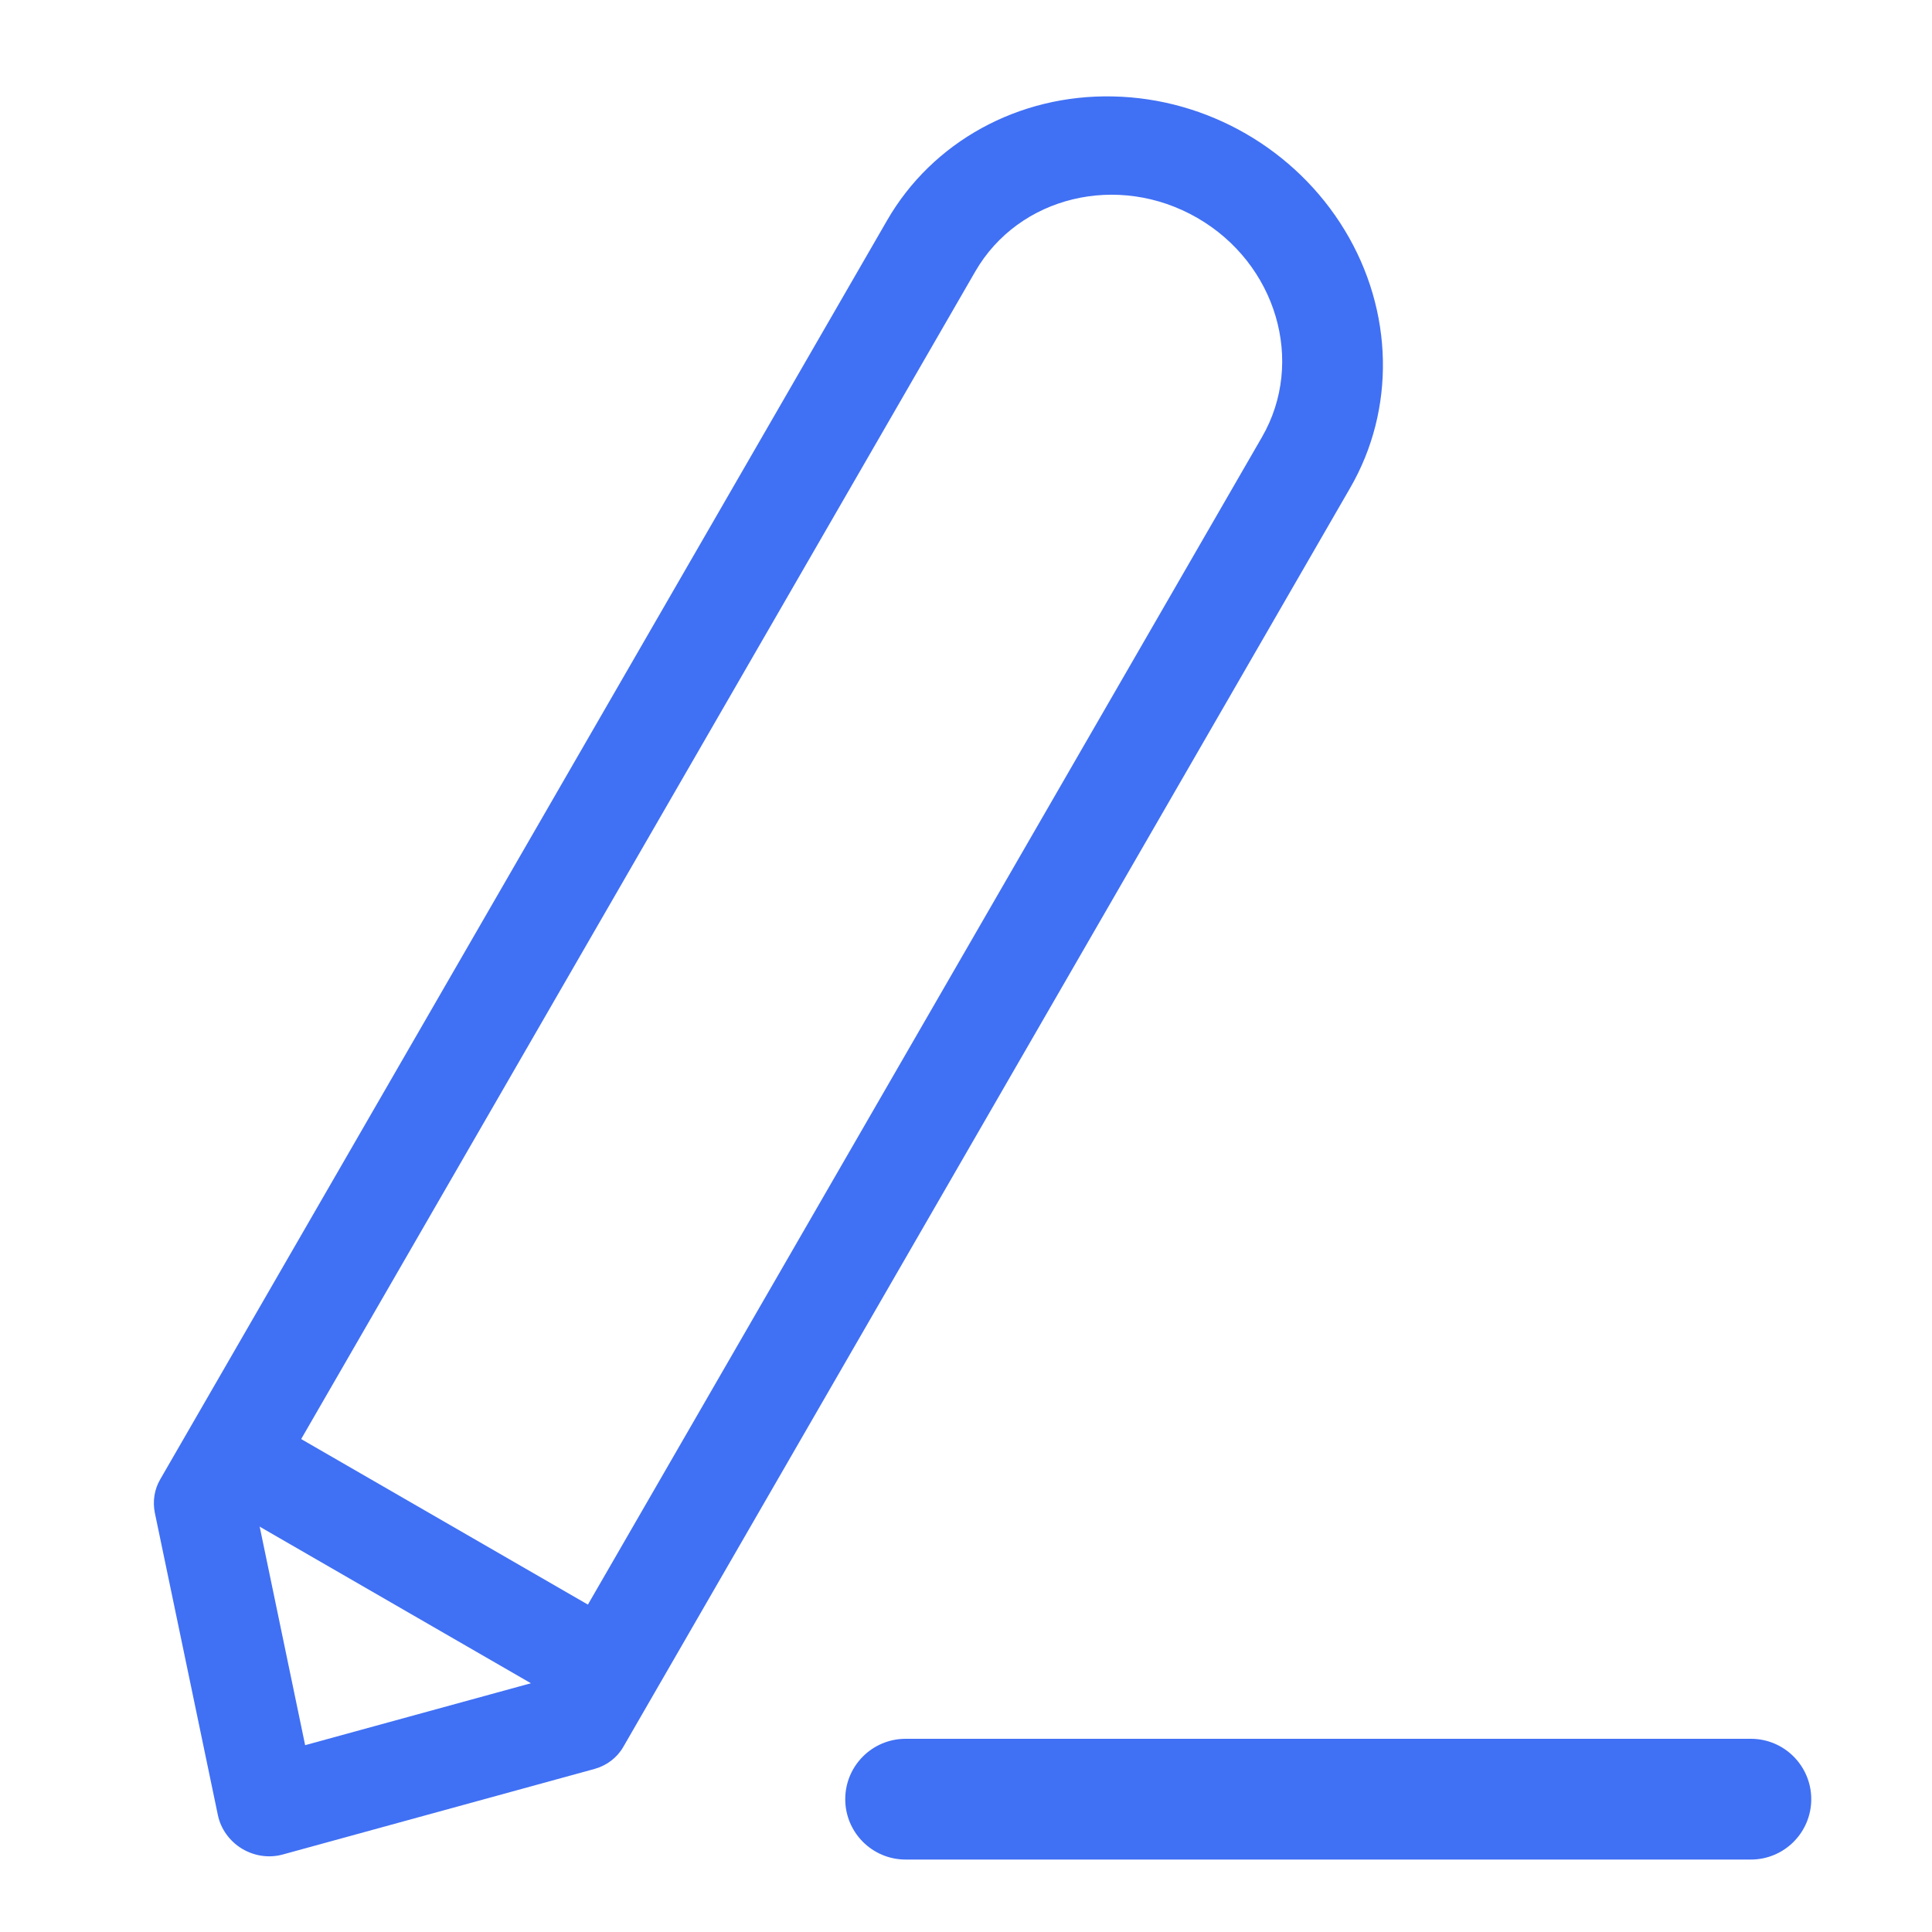
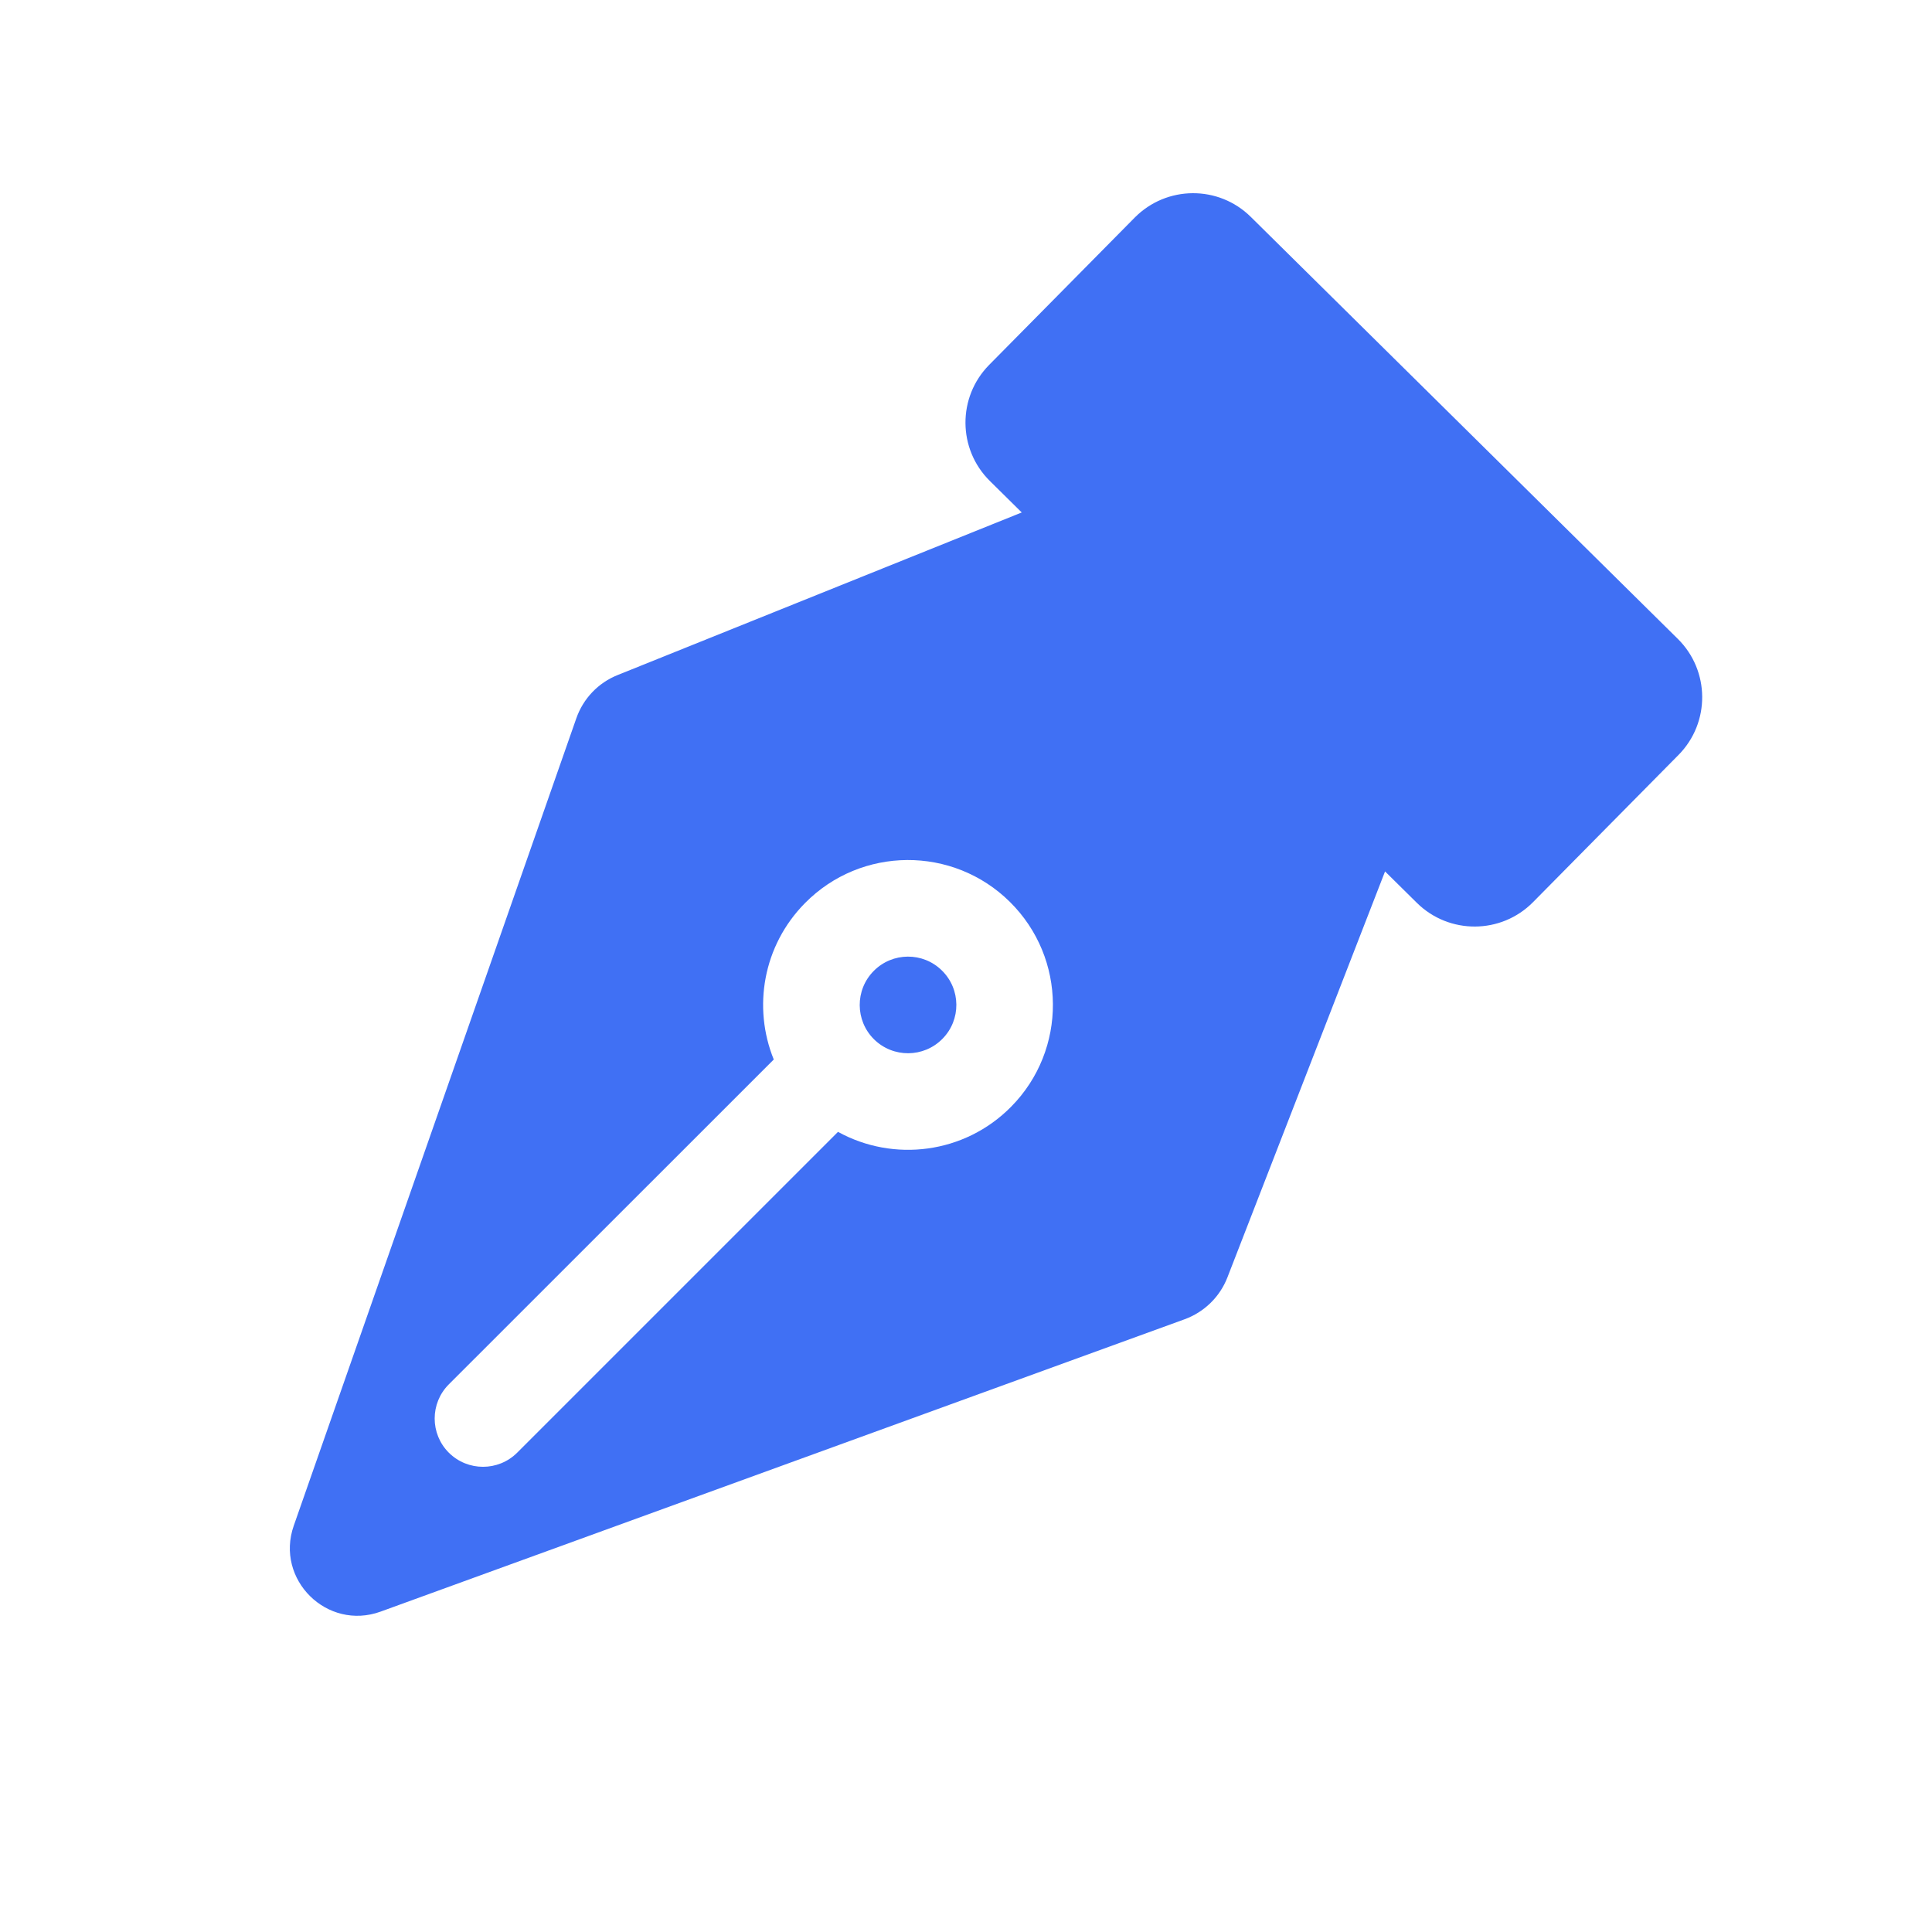
- <svg xmlns="http://www.w3.org/2000/svg" width="16" height="16" viewBox="0 0 16 16">
-   <g fill="none" fill-rule="evenodd">
-     <g transform="rotate(30 4.2 15.675)">
-       <path fill="#4070F4" fill-rule="nonzero" d="M2.124,16.457 C2.241,16.457 2.352,16.411 2.432,16.33 L4.315,14.424 C4.388,14.349 4.429,14.251 4.429,14.149 L4.429,2.109 C4.43,1.356 4.008,0.659 3.323,0.283 C2.637,-0.094 1.792,-0.094 1.107,0.283 C0.421,0.659 -0.001,1.356 9.45304196e-07,2.109 L9.45304196e-07,14.149 C9.45304196e-07,14.244 0.036,14.336 0.1,14.409 L1.803,16.315 C1.88,16.402 1.994,16.454 2.114,16.457 C2.117,16.457 2.121,16.457 2.124,16.457 Z M0.844,2.109 C0.844,1.389 1.457,0.805 2.215,0.805 C2.972,0.805 3.586,1.389 3.586,2.109 L3.586,13.99 L2.14,15.453 L0.844,14.001 L0.844,2.109 Z" />
-       <line x1=".645" x2="3.666" y1="13.674" y2="13.674" stroke="#4070F4" stroke-linecap="round" stroke-width=".8" />
-     </g>
-     <rect width="8" height="1" x="7" y="14.4" fill="#4070F4" rx=".5" />
-   </g>
+ <svg xmlns="http://www.w3.org/2000/svg" width="20" height="20" viewBox="0 0 20 20" fill="none">
+   <path d="M9.756 10.754C9.562 10.951 9.245 10.953 9.048 10.759C8.852 10.565 8.85 10.248 9.044 10.052C9.238 9.855 9.555 9.853 9.751 10.047C9.948 10.241 9.95 10.558 9.756 10.754Z" fill="#4070F4" />
+   <path fill-rule="evenodd" clip-rule="evenodd" d="M15.87 9.339C15.54 9.673 15.001 9.676 14.667 9.346L14.338 9.021L12.706 13.224C12.628 13.425 12.466 13.583 12.263 13.657L3.941 16.683C3.386 16.885 2.846 16.351 3.041 15.794L5.966 7.436C6.037 7.232 6.193 7.068 6.394 6.988L10.577 5.305L10.247 4.979C9.913 4.649 9.91 4.111 10.24 3.777L11.746 2.253C12.076 1.919 12.614 1.915 12.948 2.245L17.368 6.613C17.702 6.942 17.706 7.481 17.376 7.815L15.87 9.339ZM8.675 11.717C9.248 12.033 9.984 11.946 10.467 11.457C11.049 10.868 11.043 9.918 10.454 9.336C9.865 8.754 8.915 8.759 8.333 9.349C7.898 9.789 7.791 10.429 8.01 10.968L4.646 14.331C4.451 14.526 4.451 14.843 4.646 15.038C4.842 15.233 5.158 15.233 5.354 15.038L8.675 11.717Z" fill="#4070F4" />
</svg>
